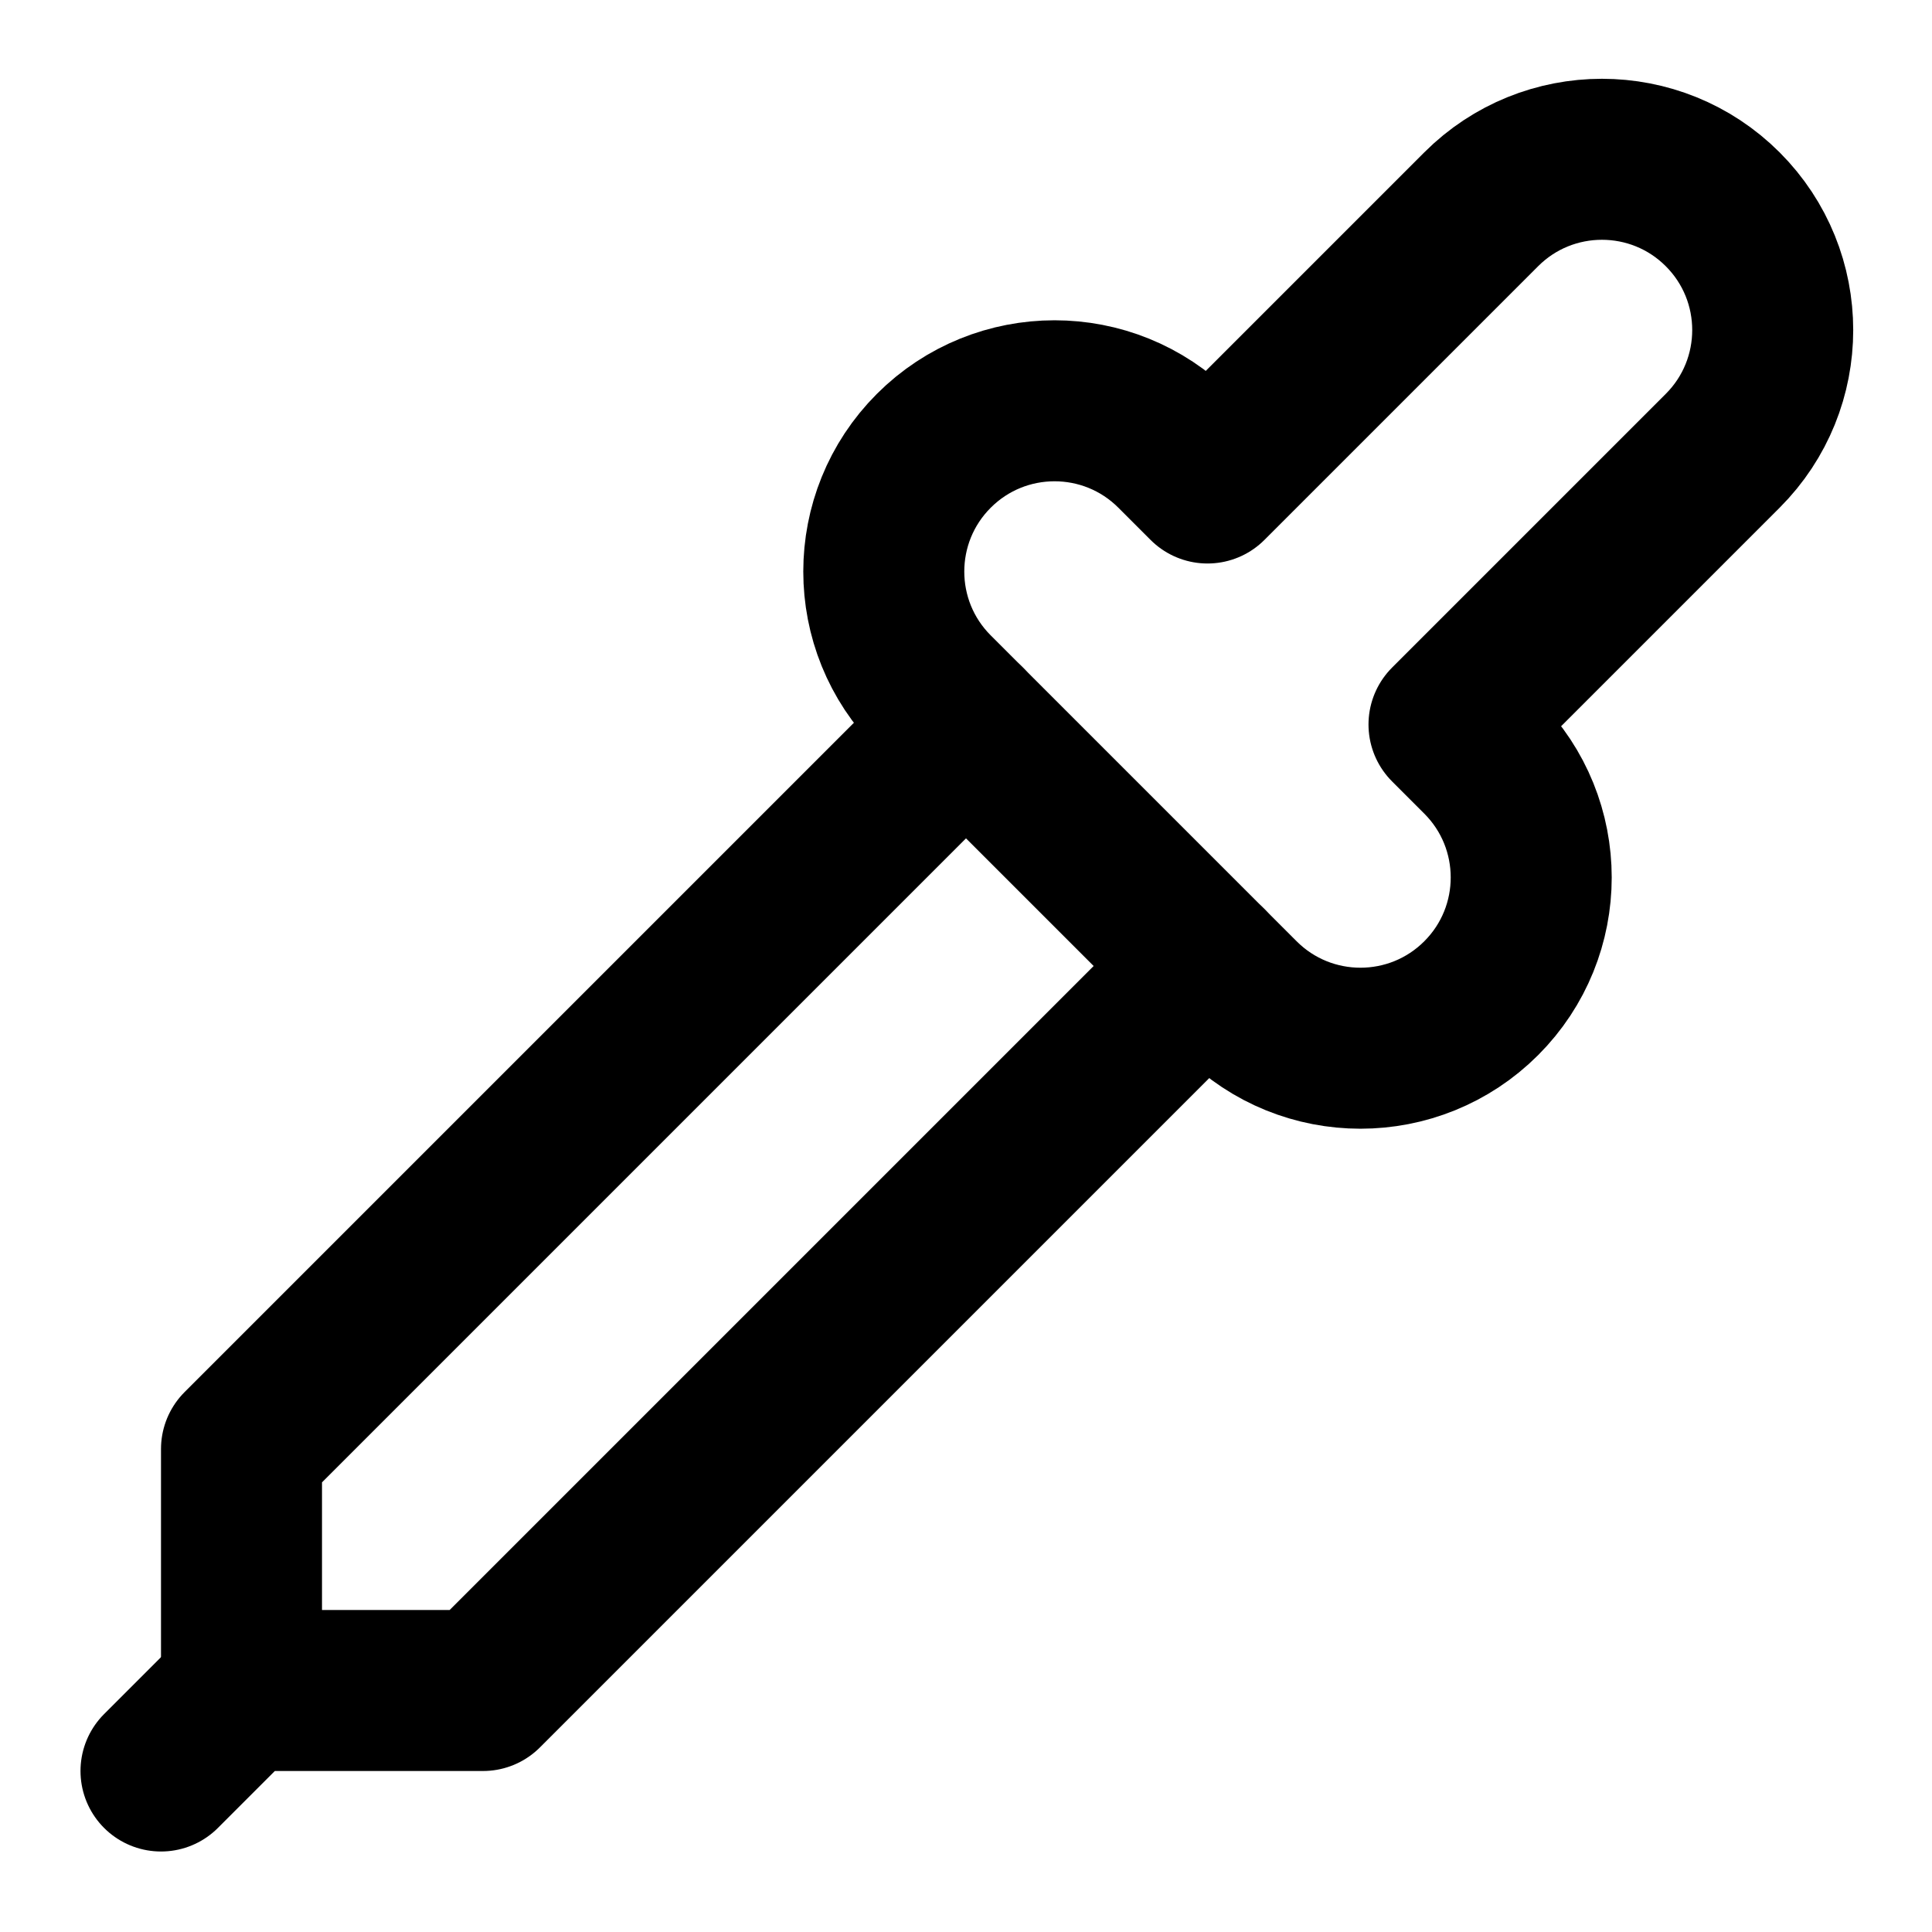
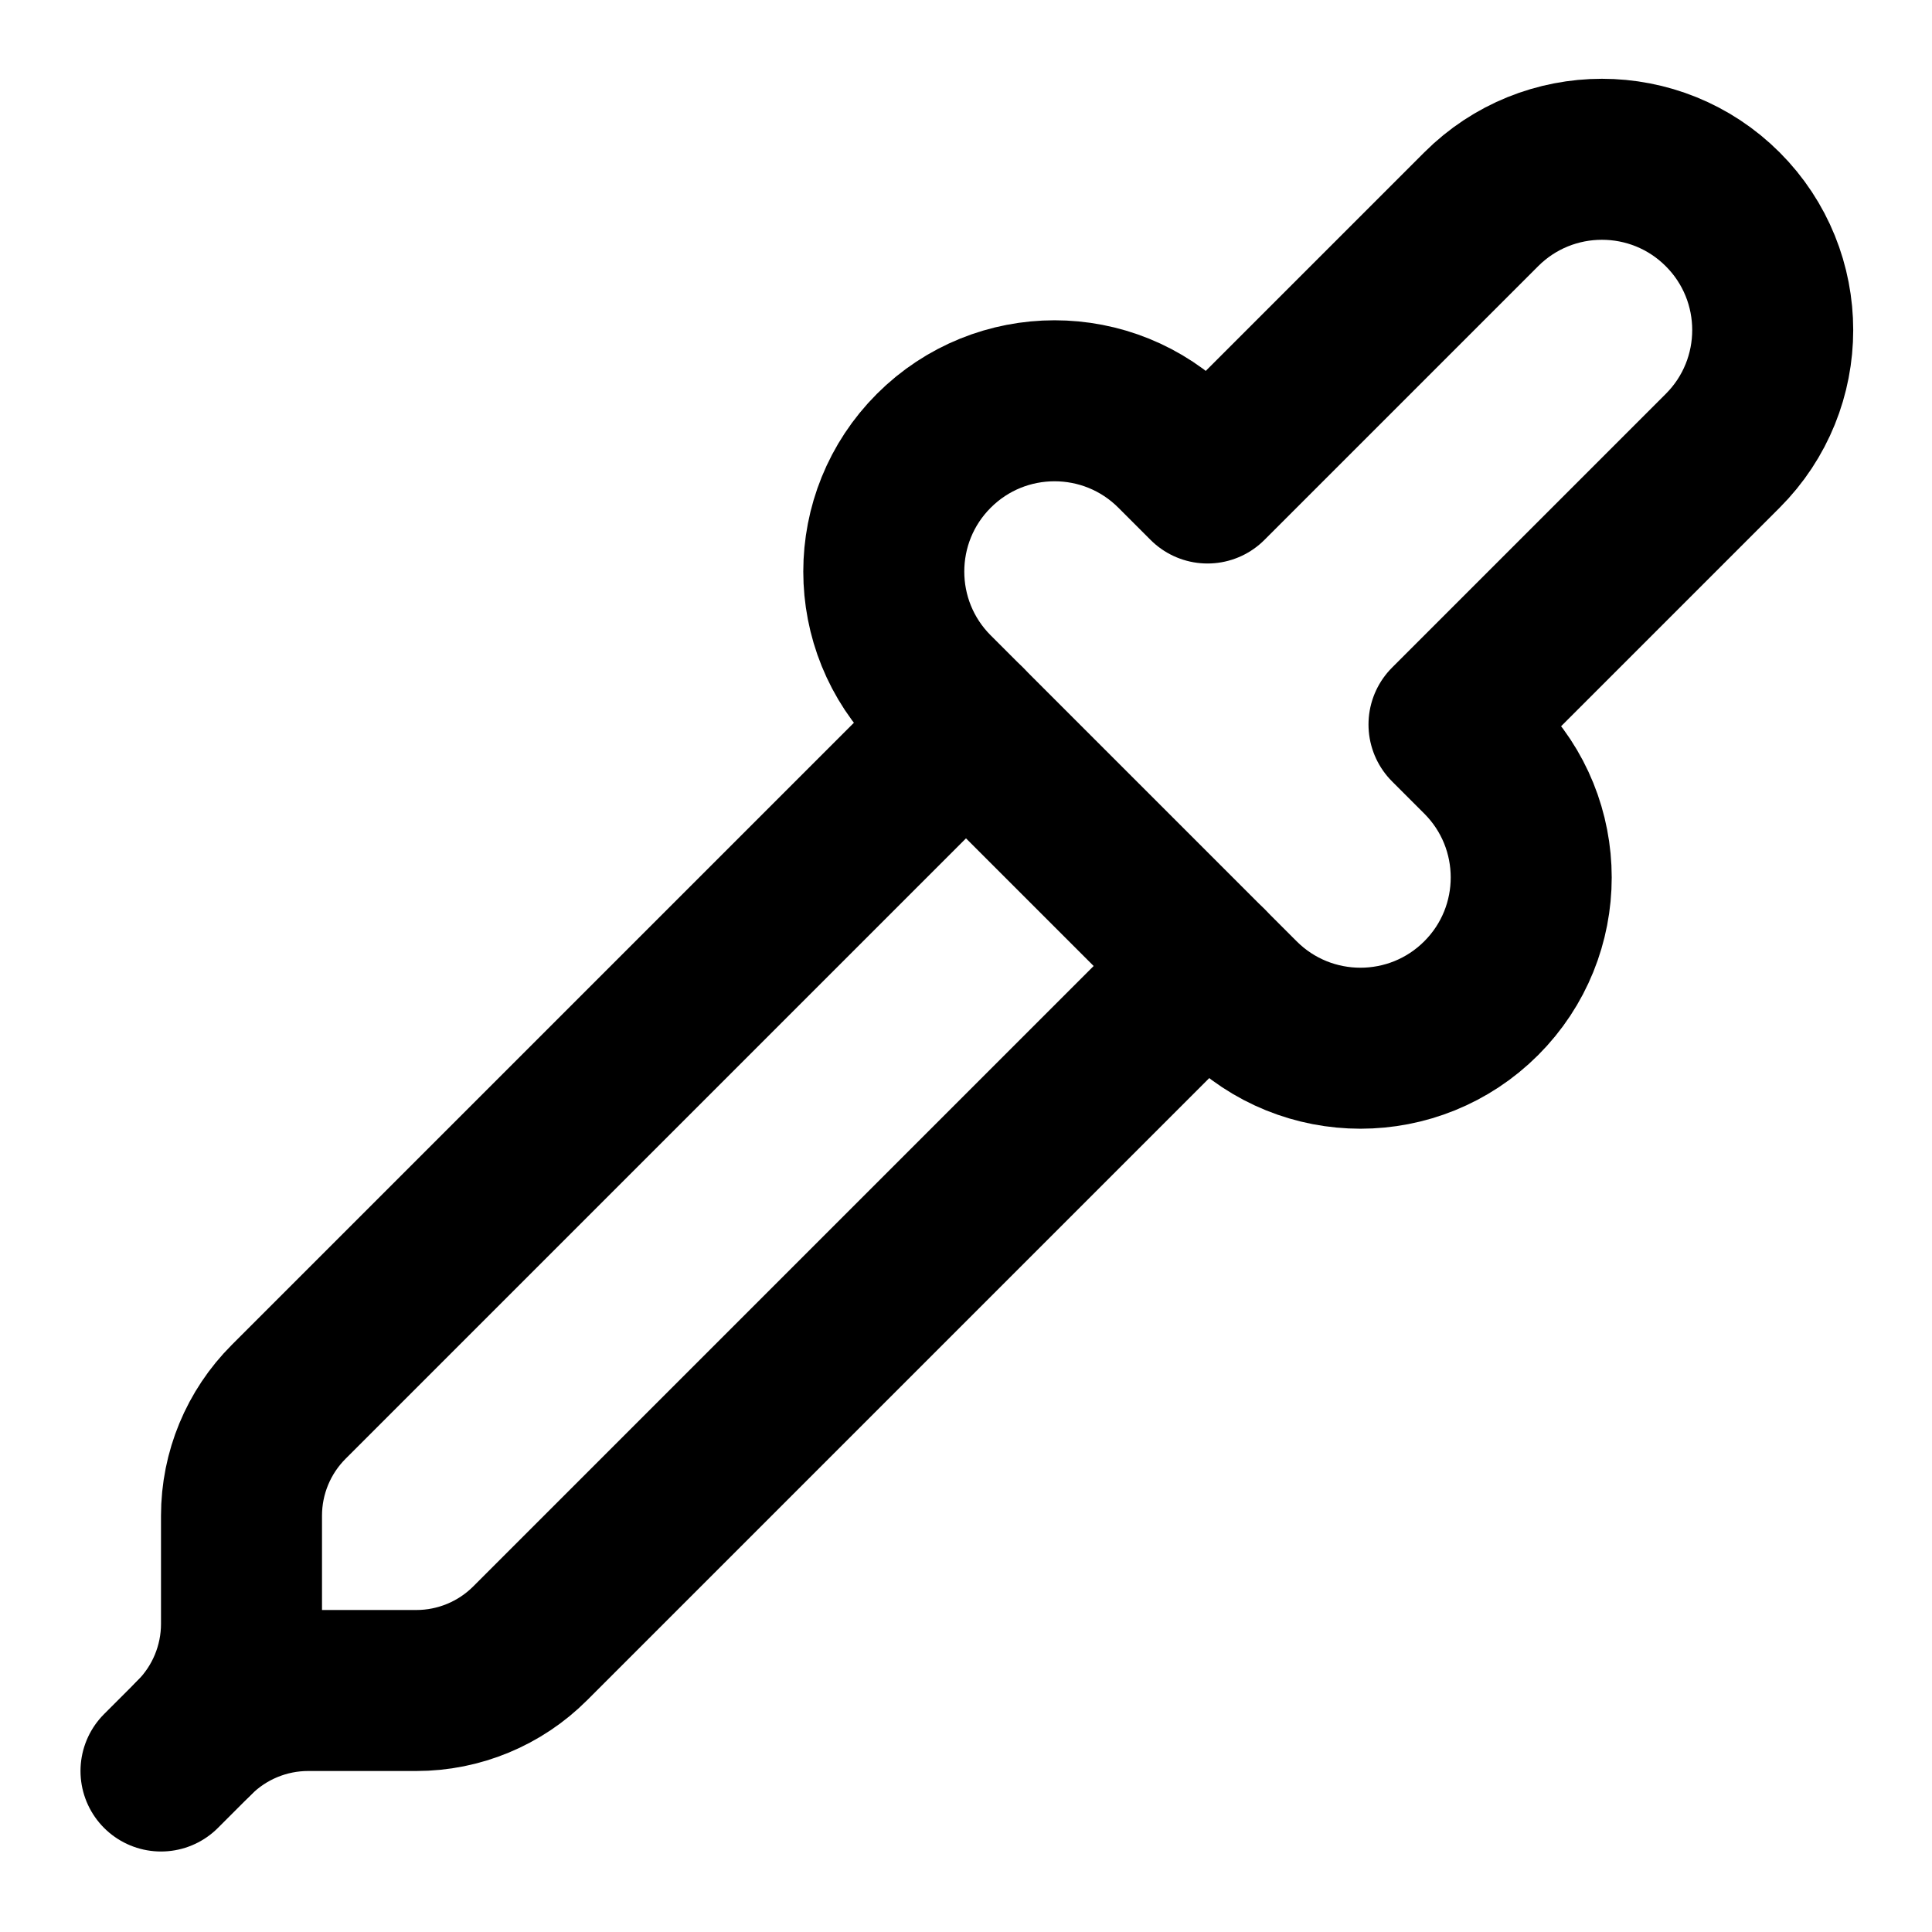
<svg xmlns="http://www.w3.org/2000/svg" width="24" height="24" viewBox="0 0 24 24" fill="none" stroke="currentColor" stroke-width="2" stroke-linecap="round" stroke-linejoin="round">
-   <path d="m2 22 1-1h3l9-9" />
-   <path d="M3 21v-3l9-9" />
-   <path d="m15 6 3.4-3.4a2.1 2.1 0 1 1 3 3L18 9l.4.4a2.1 2.1 0 1 1-3 3l-3.8-3.8a2.1 2.1 0 1 1 3-3l.4.4Z" />
+   <path d="m12 9-8.414 8.414A2 2 0 0 0 3 18.828v1.344a2 2 0 0 1-.586 1.414A2 2 0 0 1 3.828 21h1.344a2 2 0 0 0 1.414-.586L15 12" />
+   <path d="m18 9 .4.4a1 1 0 1 1-3 3l-3.8-3.8a1 1 0 1 1 3-3l.4.4 3.4-3.4a1 1 0 1 1 3 3z" />
+   <path d="m2 22 .414-.414" />
</svg>
